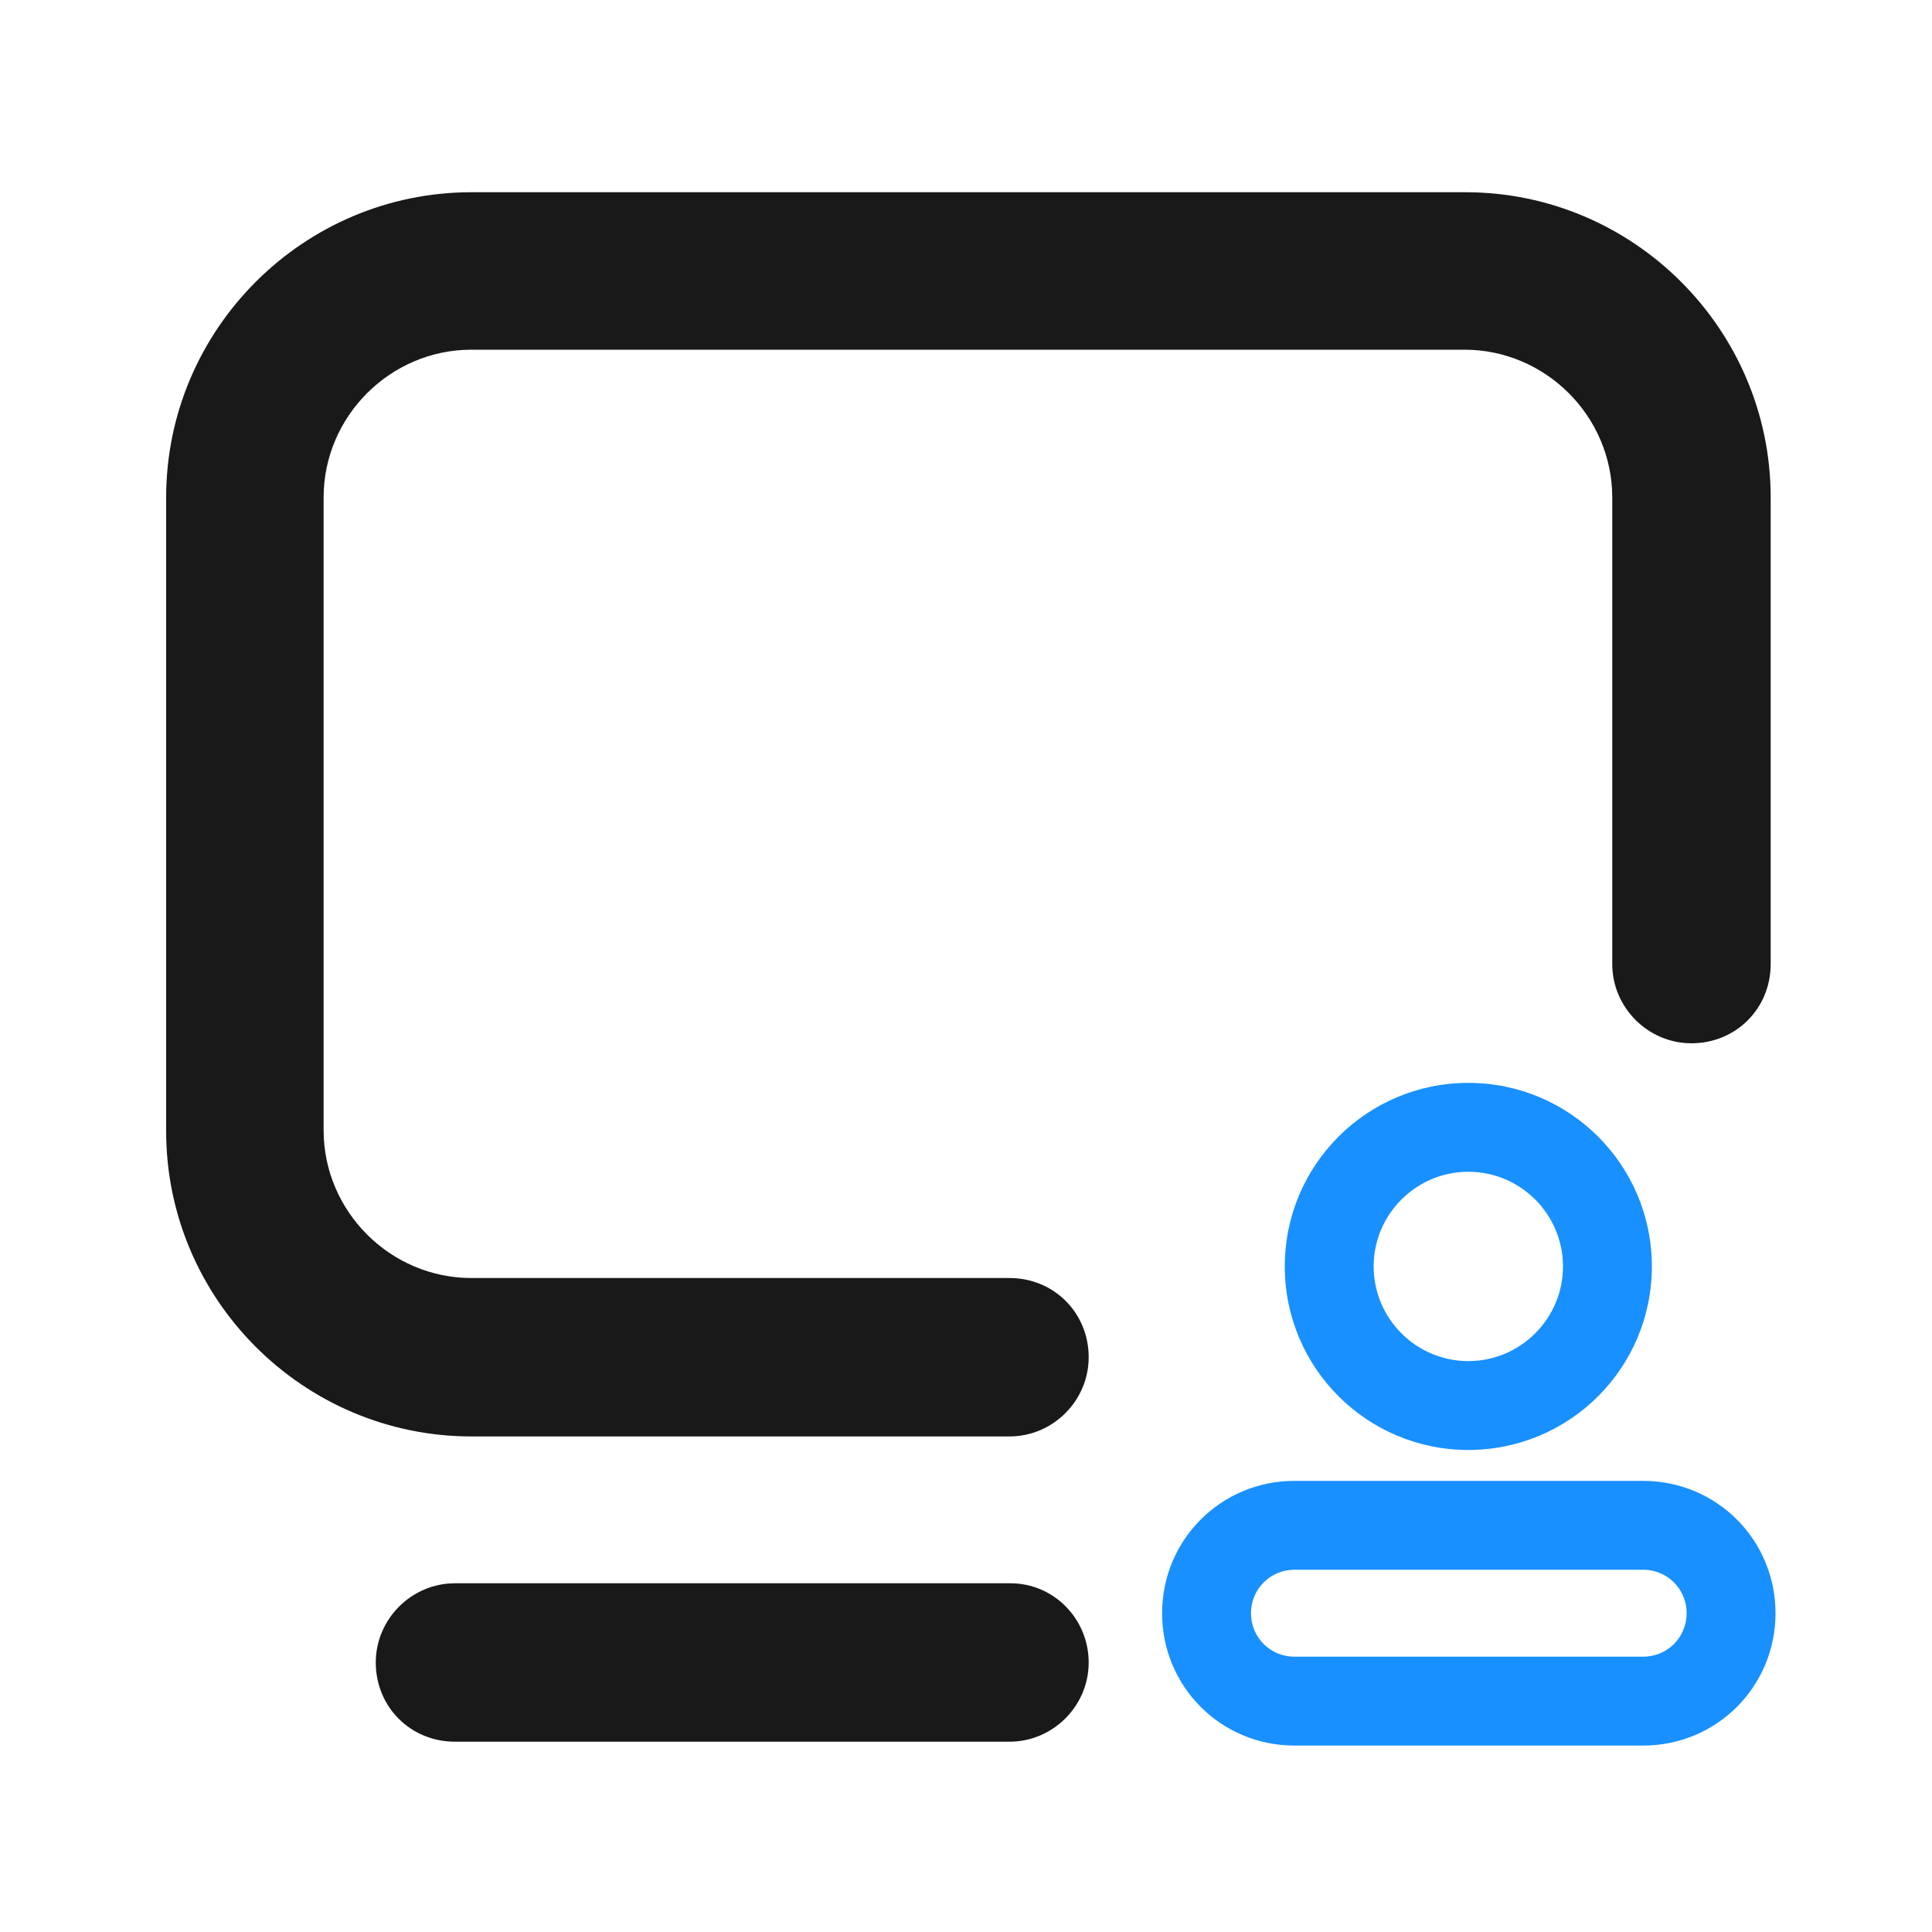
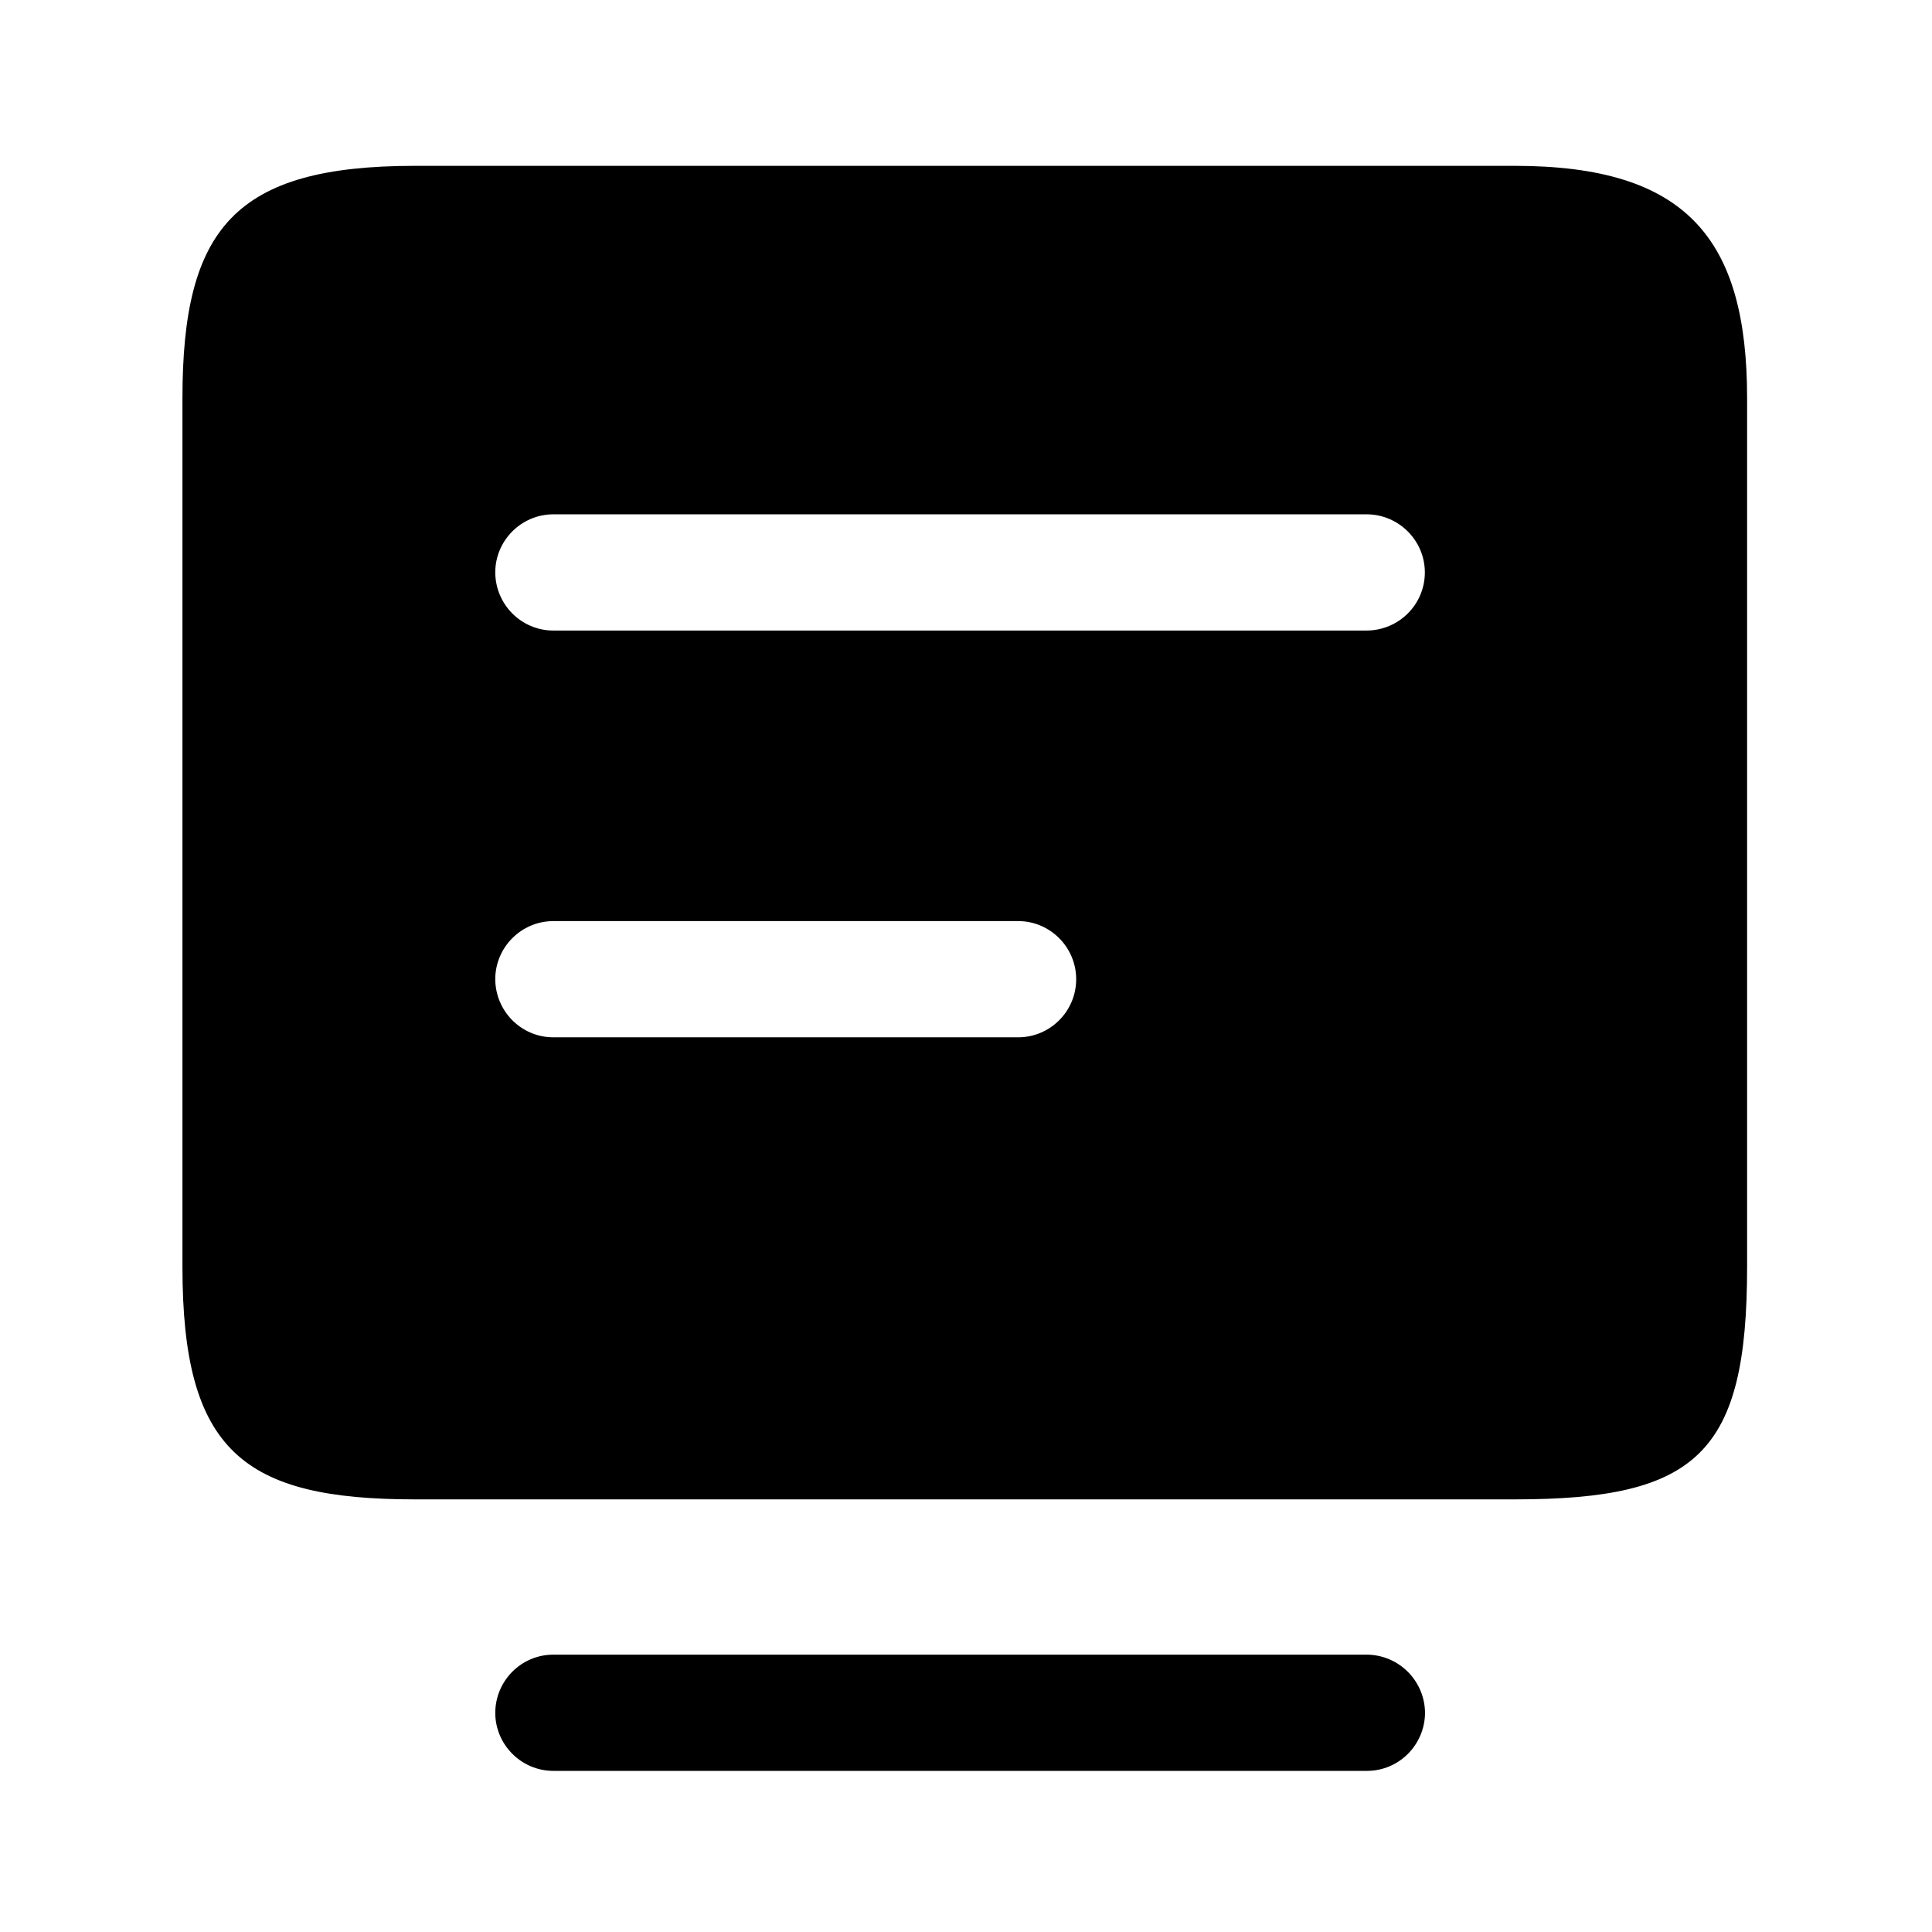
- <svg xmlns="http://www.w3.org/2000/svg" t="1630576669310" class="icon" viewBox="0 0 1024 1024" version="1.1" p-id="5810" width="128" height="128">
-   <defs>
-     <style type="text/css">@font-face { font-family: uc-nexus-iconfont; src: url("chrome-extension://pogijhnlcfmcppgimcaccdkmbedjkmhi/res/font_9qmmi8b8jsxxbt9.woff") format("woff"), url("chrome-extension://pogijhnlcfmcppgimcaccdkmbedjkmhi/res/font_9qmmi8b8jsxxbt9.ttf") format("truetype"); }
- </style>
-   </defs>
-   <path d="M535.552 839.168H241.152c-23.04 0-41.984 18.944-41.984 41.984 0 23.552 18.432 41.984 41.984 41.984h293.888c23.04 0 41.984-18.944 41.984-41.984s-18.432-41.984-41.472-41.984zM776.704 101.888H249.856c-89.088 0-161.792 72.704-161.792 161.792v335.872c0 89.088 72.704 161.792 161.792 161.792h285.184c23.04 0 41.984-18.944 41.984-41.984 0-23.552-18.432-41.984-41.984-41.984H249.856c-43.008 0-78.336-35.328-78.336-78.336V263.68c0-43.008 35.328-78.336 78.336-78.336h526.336c43.008 0 78.336 35.328 78.336 78.336v247.296c0 23.04 18.944 41.984 41.984 41.984 23.552 0 41.984-18.432 41.984-41.984V263.68c0-89.088-72.704-161.792-161.792-161.792z" fill="#191919" p-id="5811" />
-   <path d="M778.24 768.512c53.76 0 97.28-43.52 97.28-97.28s-43.52-97.28-97.28-97.28-97.28 43.52-97.28 97.28 43.52 97.28 97.28 97.28z m0-147.456c27.648 0 50.176 22.528 50.176 50.176s-22.528 50.176-50.176 50.176-50.176-22.528-50.176-50.176 22.528-50.176 50.176-50.176zM870.912 784.896H686.08c-38.912 0-70.144 31.232-70.144 70.144s31.232 70.144 70.144 70.144h184.832c38.912 0 70.144-31.232 70.144-70.144s-31.232-70.144-70.144-70.144z m-184.832 47.104h184.832c12.8 0 23.04 10.24 23.04 23.04s-10.24 23.04-23.04 23.04H686.08c-12.8 0-23.04-10.24-23.04-23.04s10.24-23.04 23.04-23.04z" fill="#1890FF" p-id="5812" />
+ <svg xmlns="http://www.w3.org/2000/svg" class="icon" width="128px" height="128.00px" viewBox="0 0 1024 1024" version="1.1">
+   <path d="M724.4 877H293.3c-17 0-30.7 13.8-30.8 30.8 0 16.9 13.8 30.8 30.8 30.8h431.2c17 0 30.7-13.8 30.8-30.8-0.2-17-13.9-30.7-30.9-30.8z m78.4-789.1H219.9c-95.4 0-123.2 33-123.2 123.2v460.4c0 97.4 32 123.2 123.2 123.2h582.9c96.7 0 123.2-24.3 123.2-123.2V211.1c0-84.6-32.1-123.2-123.2-123.2zM570.4 519c0 17-13.8 30.8-30.8 30.8H293.3c-17 0-30.7-13.8-30.8-30.8 0-16.9 13.8-30.8 30.8-30.8h246.4c16.9 0 30.7 13.9 30.7 30.8z m184.8-215.6c0 17-13.8 30.7-30.8 30.8H293.3c-17 0-30.7-13.8-30.8-30.8 0-16.9 13.8-30.8 30.8-30.8h431.2c16.9 0.1 30.7 13.9 30.7 30.8z m0 0" />
</svg>
